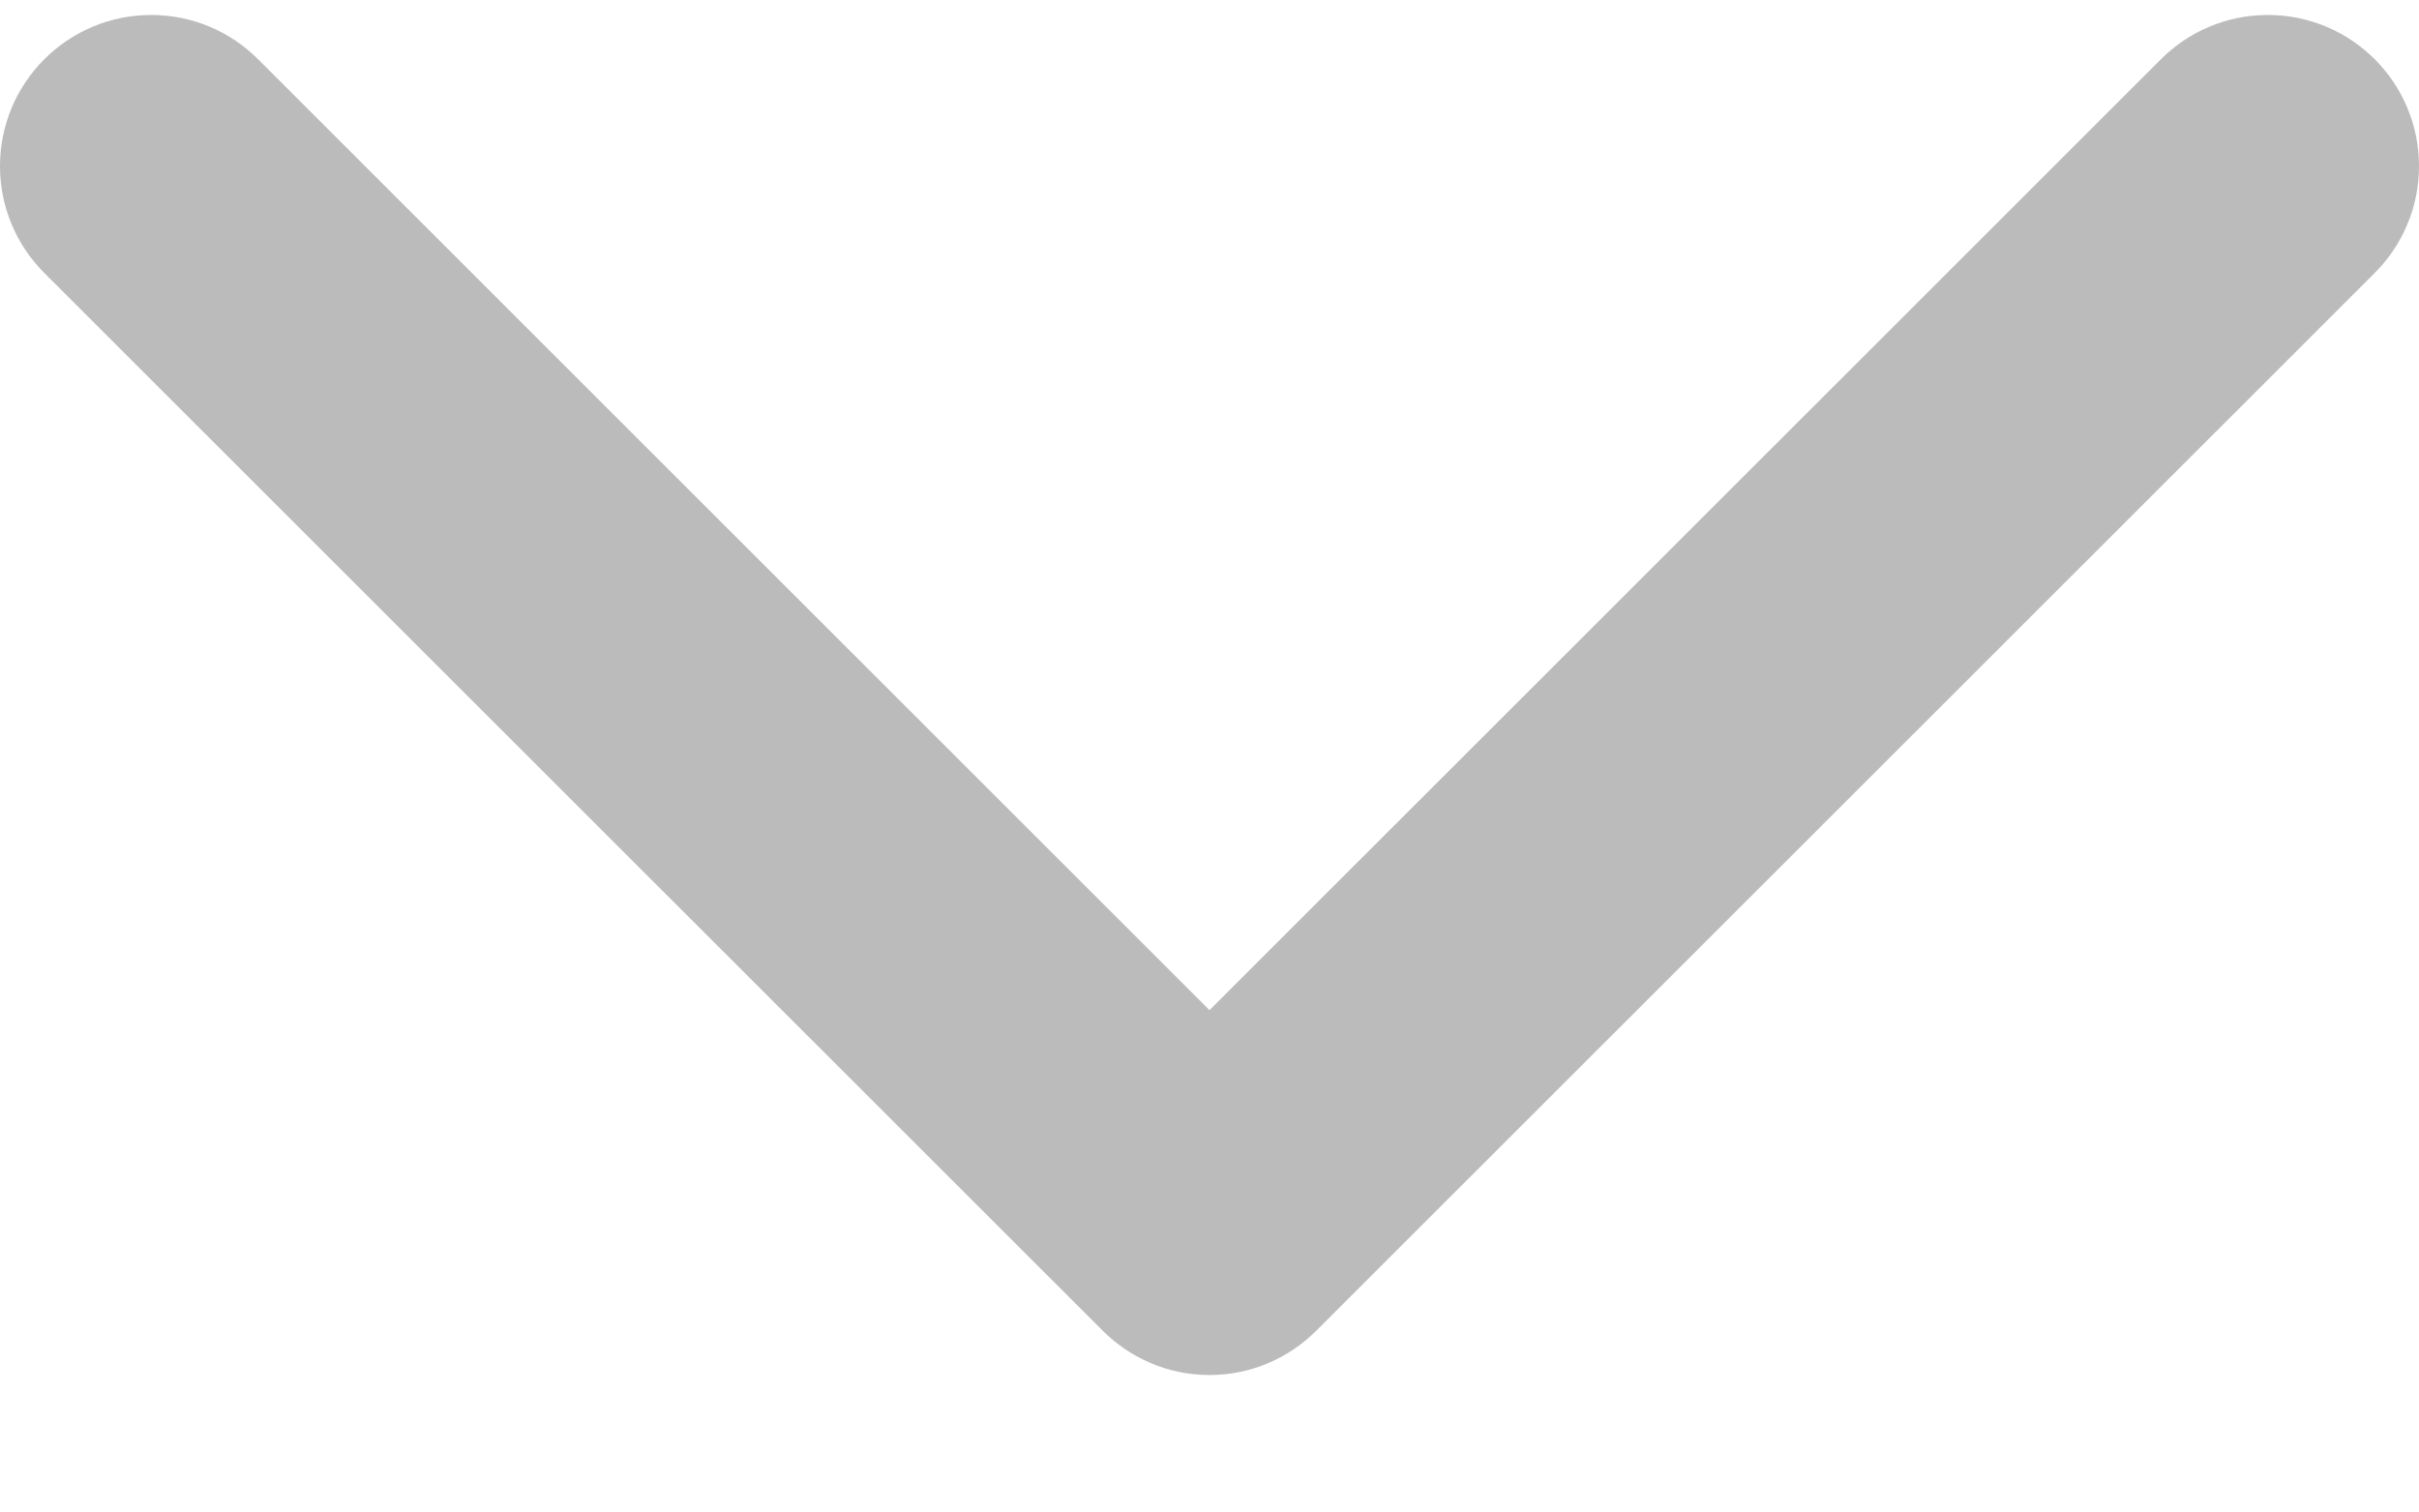
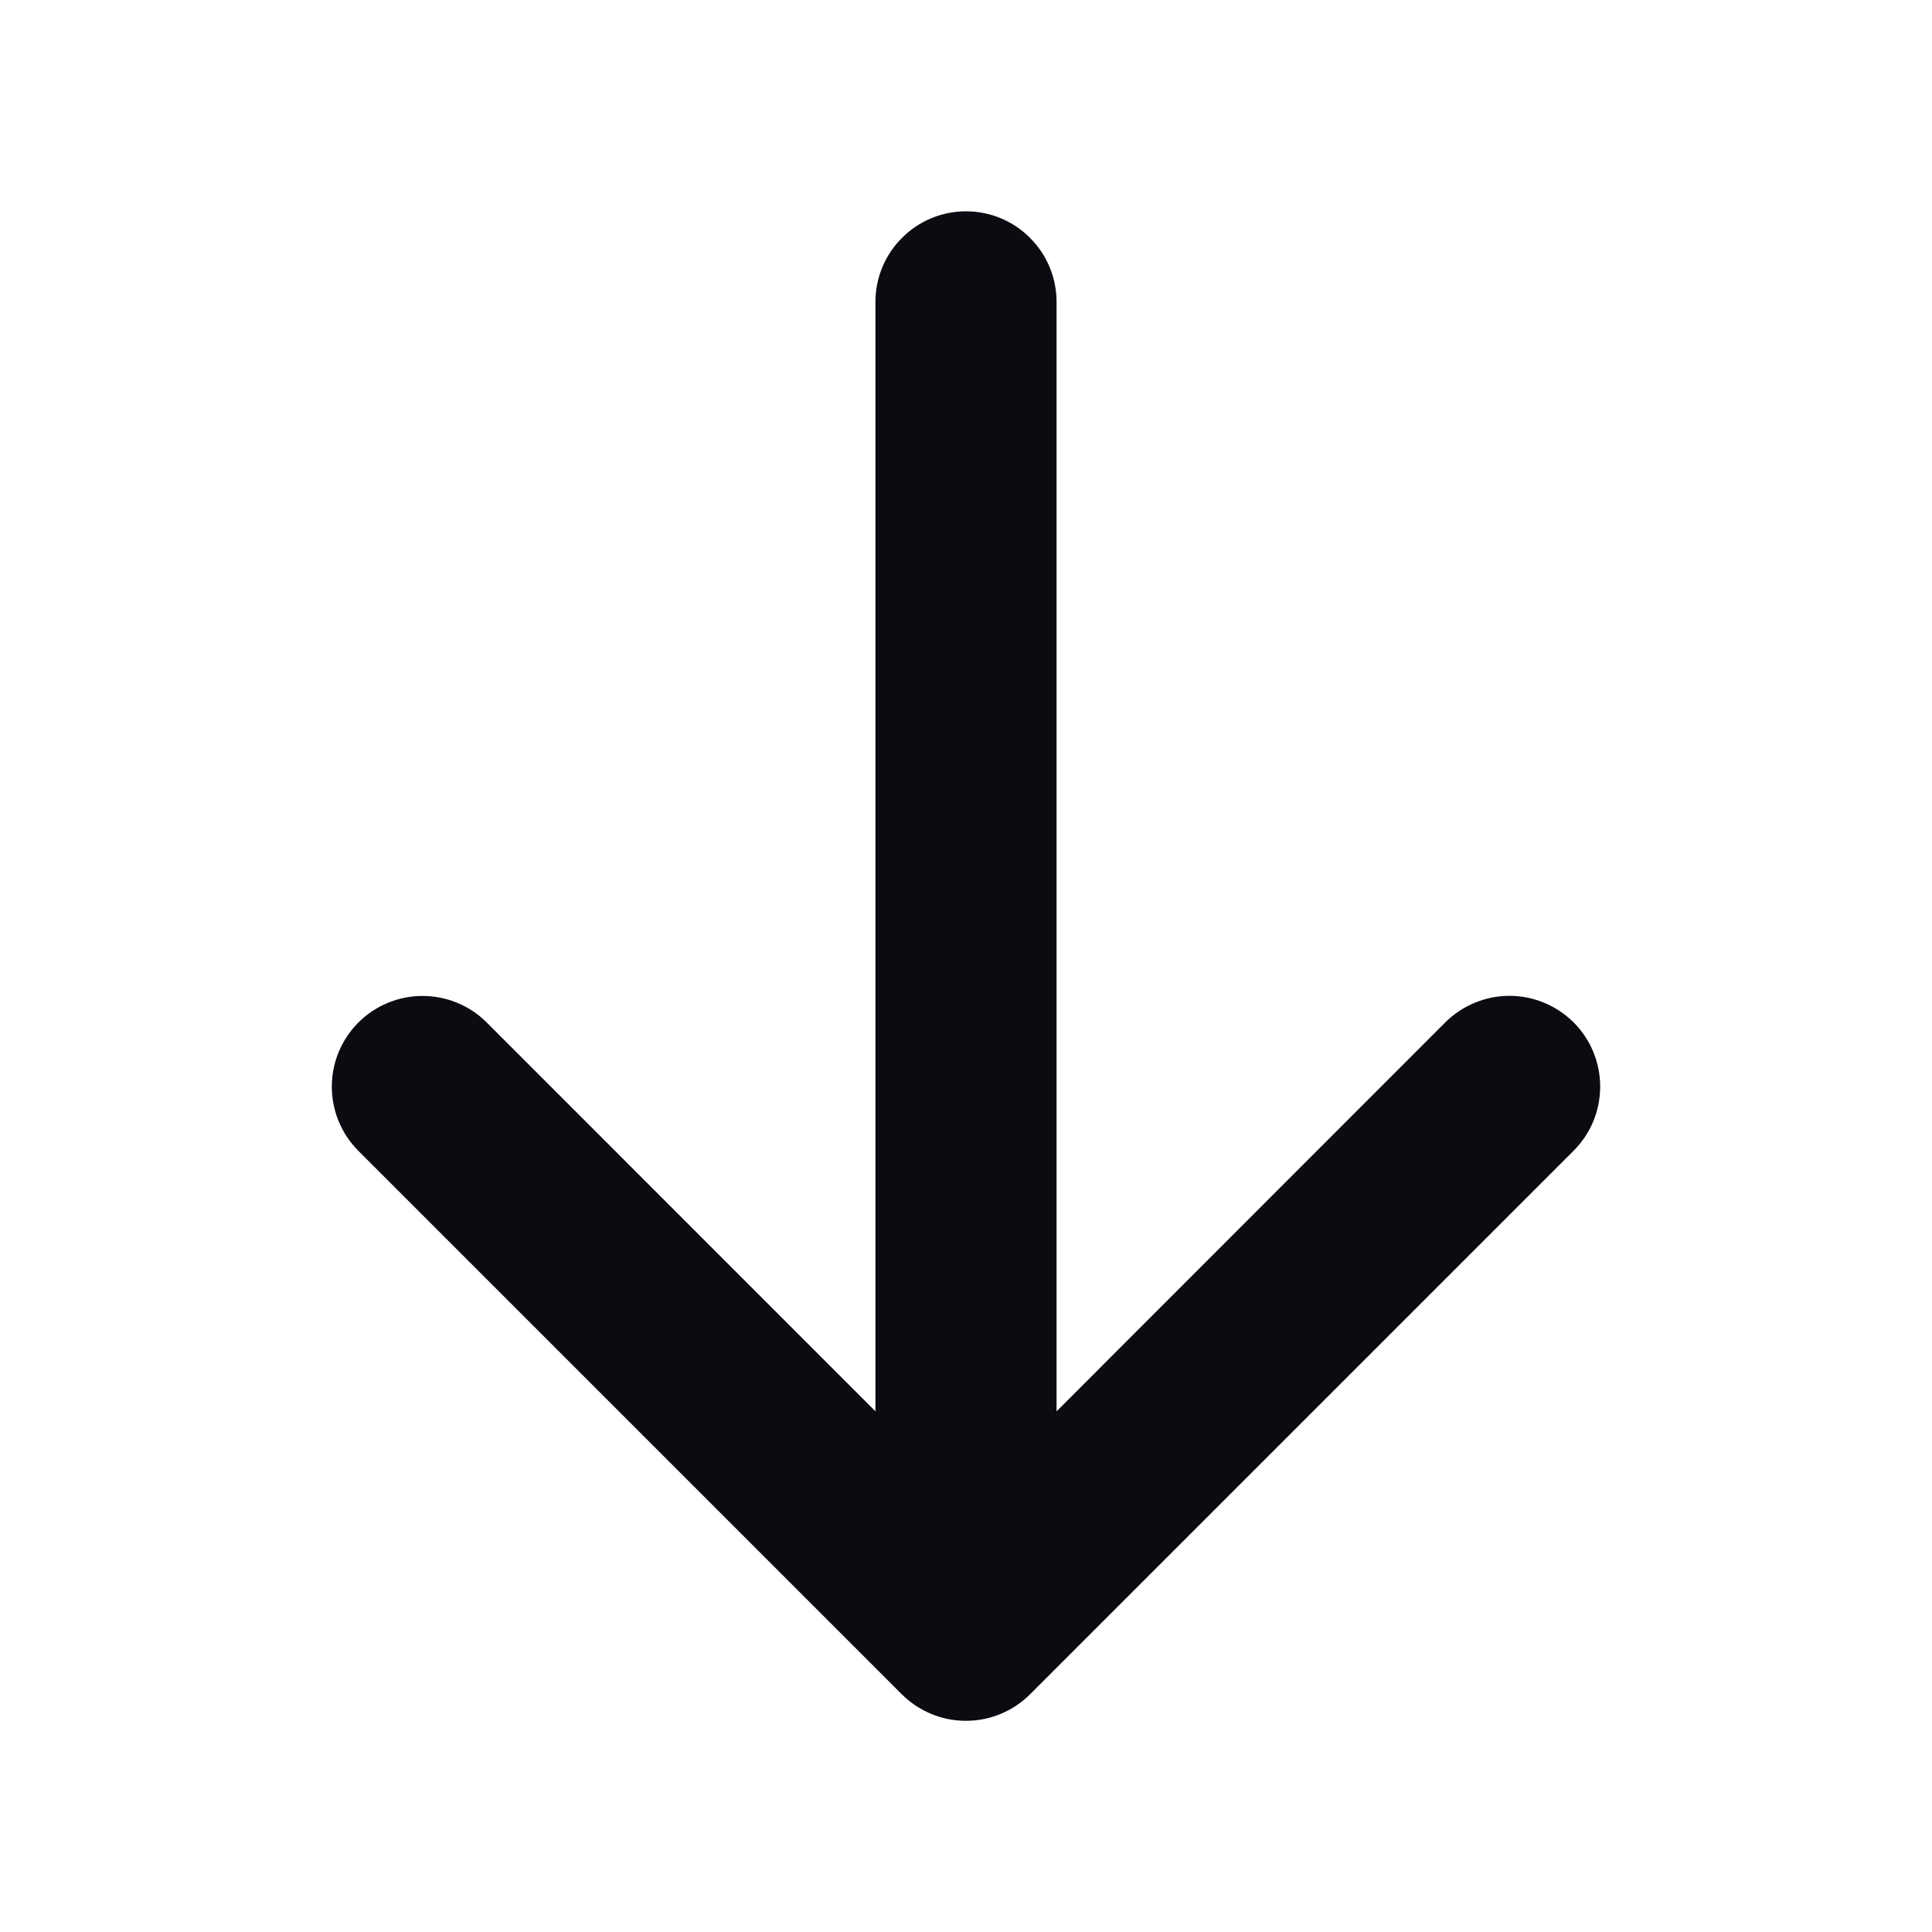
- <svg xmlns="http://www.w3.org/2000/svg" version="1.1" width="16" height="10" viewBox="0 0 16 10">
-   <path id="select-bas" d="M15.707,1.806 L8.707,8.803 C8.707,8.803 8.707,8.803 8.707,8.803 C8.526,8.984 8.276,9.097 8.000,9.097 C7.724,9.097 7.474,8.984 7.293,8.803 C7.293,8.803 7.293,8.803 7.293,8.803 L0.293,1.806 C0.293,1.806 0.293,1.806 0.293,1.806 C0.112,1.625 0.000,1.375 0.000,1.099 C0.000,0.547 0.448,0.099 1.000,0.099 C1.276,0.099 1.526,0.211 1.707,0.392 C1.707,0.392 1.707,0.392 1.707,0.392 L8.000,6.683 L14.293,0.392 C14.293,0.392 14.293,0.392 14.293,0.392 C14.474,0.211 14.724,0.099 15.000,0.099 C15.553,0.099 16.000,0.547 16.000,1.099 C16.000,1.375 15.888,1.625 15.707,1.806 C15.707,1.806 15.707,1.806 15.707,1.806 z" fill="#BBBBBB" />
+ <svg xmlns="http://www.w3.org/2000/svg" width="16" height="16" viewBox="0 0 16 16" fill="none">
+   <path d="M13.031 9.531L8.531 14.031C8.461 14.101 8.378 14.156 8.287 14.194C8.196 14.232 8.098 14.251 7.999 14.251C7.901 14.251 7.803 14.232 7.712 14.194C7.621 14.156 7.538 14.101 7.468 14.031L2.968 9.531C2.827 9.39 2.748 9.199 2.748 8.999C2.748 8.8 2.827 8.609 2.968 8.468C3.109 8.327 3.3 8.248 3.499 8.248C3.699 8.248 3.89 8.327 4.031 8.468L7.25 11.688V2.5C7.25 2.301 7.329 2.11 7.47 1.97C7.61 1.829 7.801 1.75 8 1.75C8.199 1.75 8.39 1.829 8.53 1.97C8.671 2.11 8.75 2.301 8.75 2.5V11.688L11.969 8.467C12.11 8.327 12.301 8.247 12.501 8.247C12.7 8.247 12.891 8.327 13.032 8.467C13.173 8.608 13.252 8.799 13.252 8.999C13.252 9.198 13.173 9.389 13.032 9.53L13.031 9.531Z" fill="#0A0C11" />
</svg>
